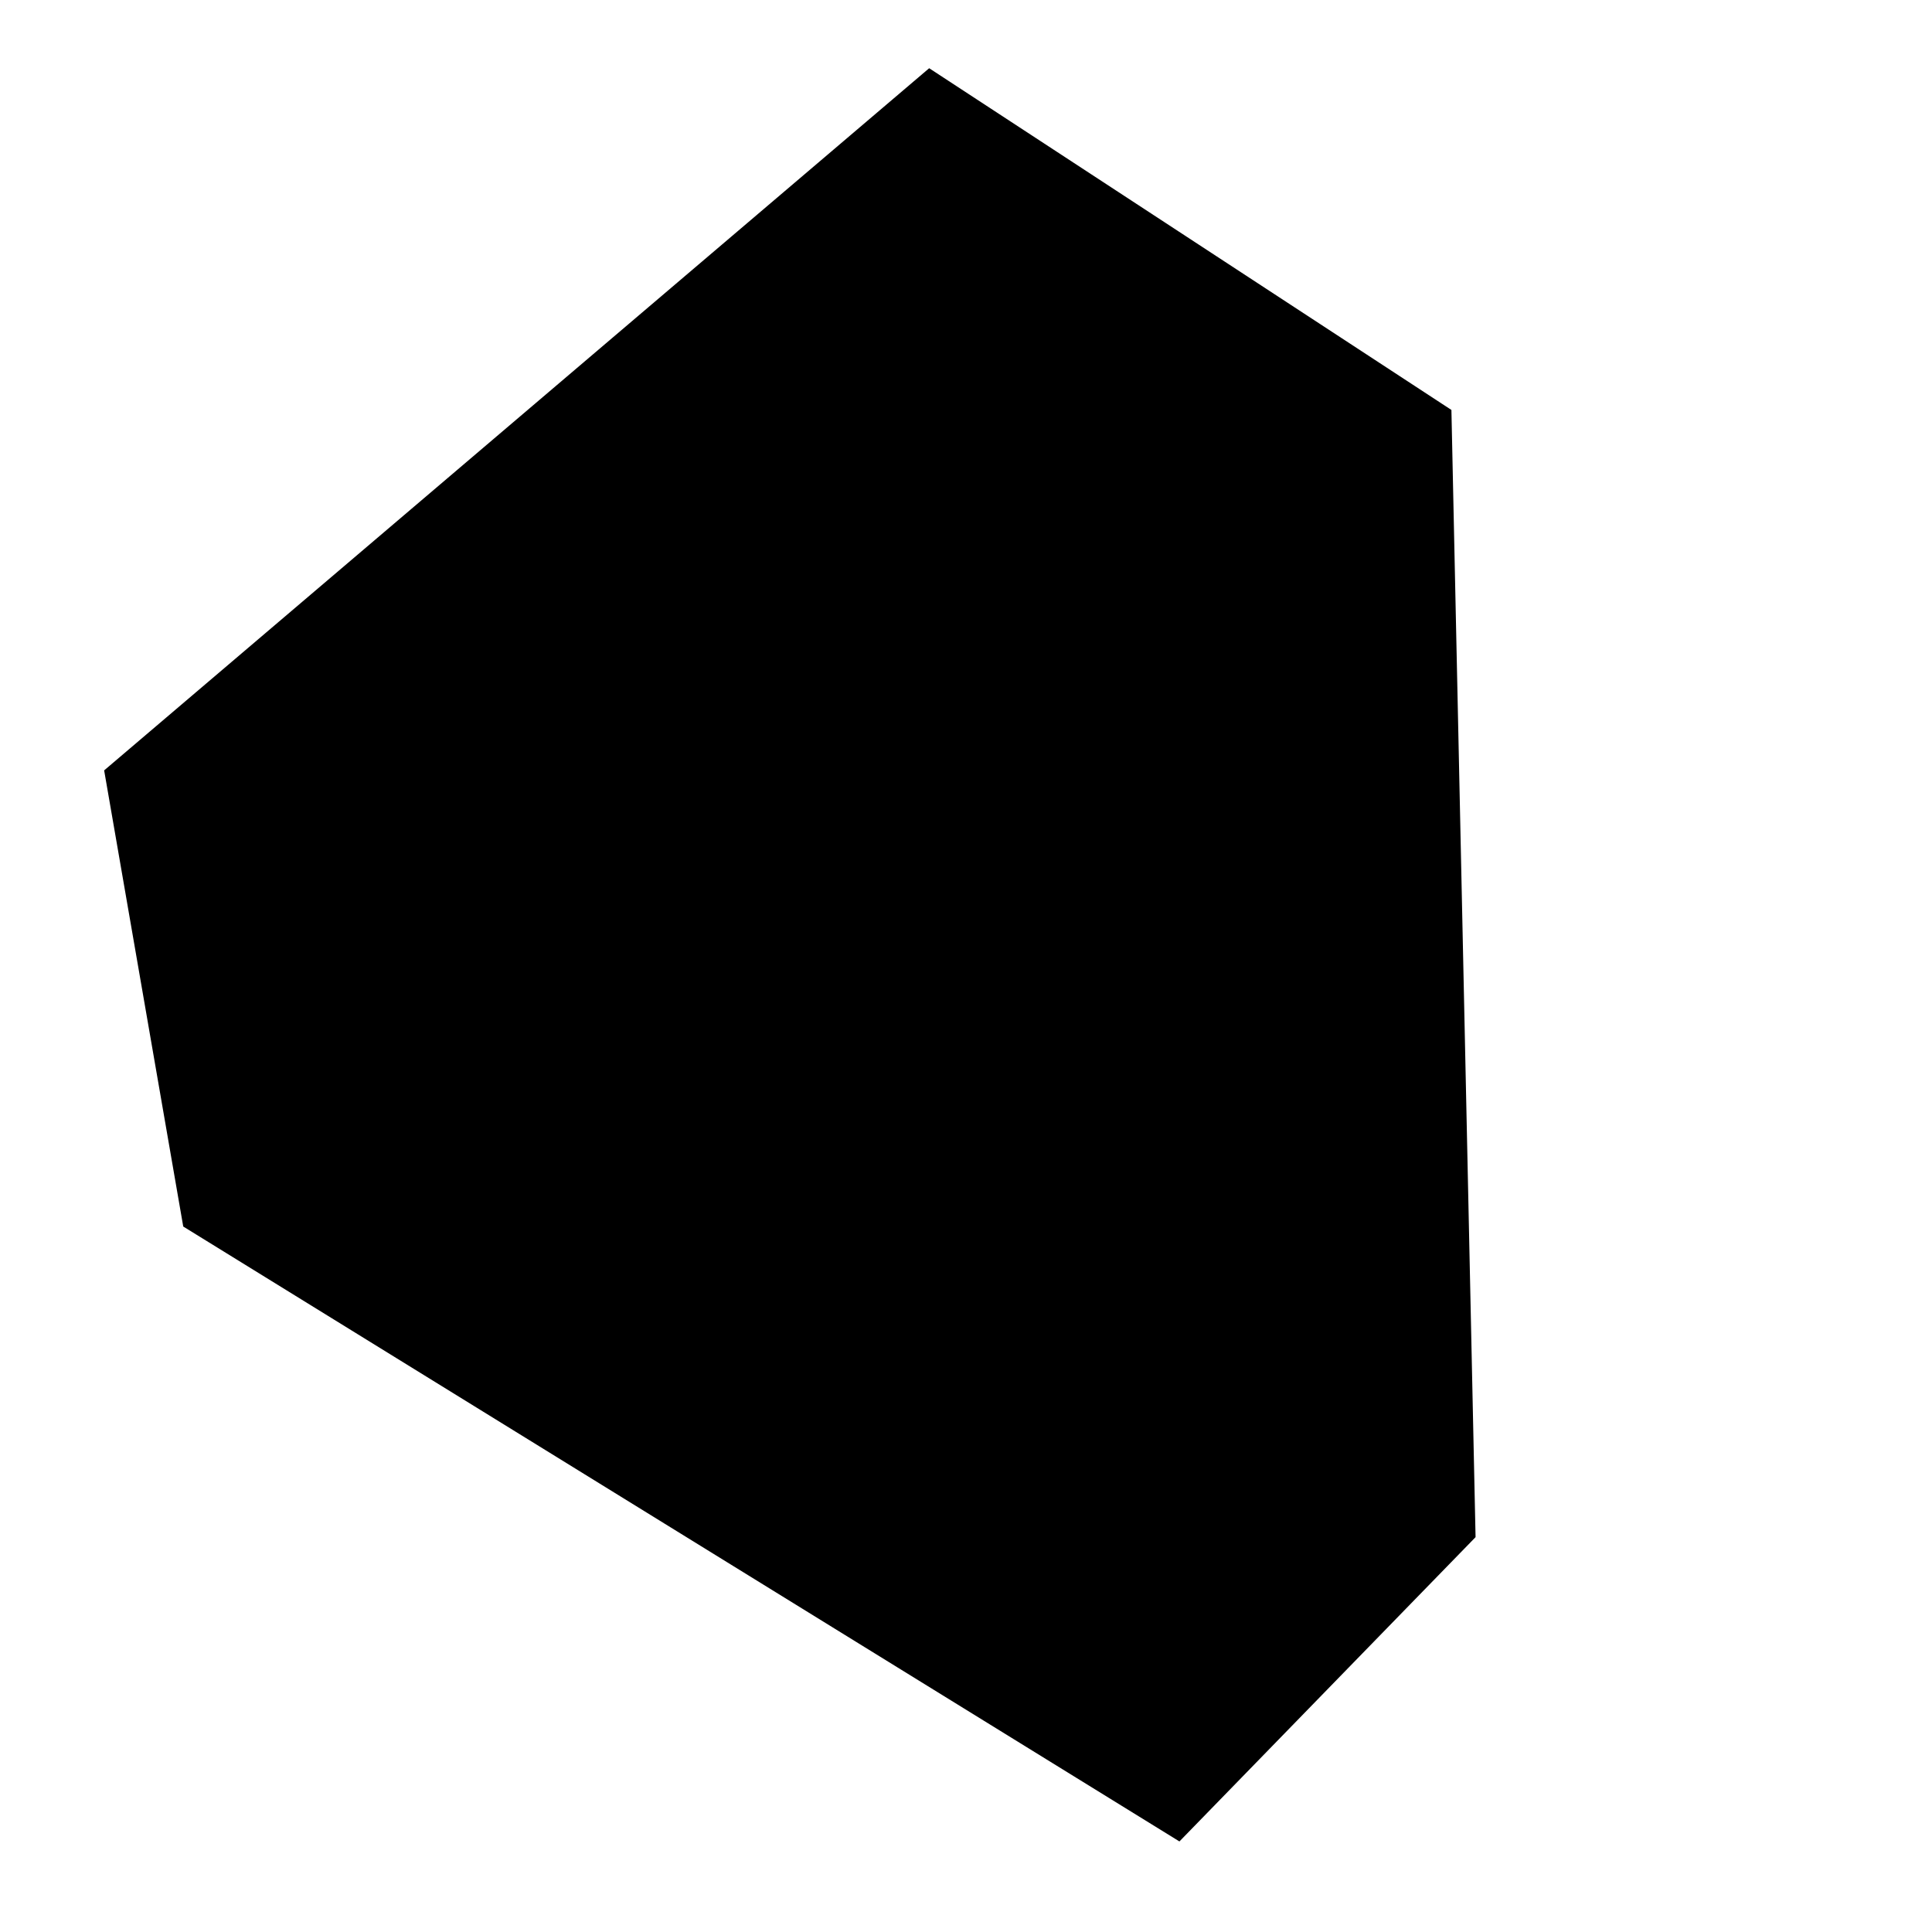
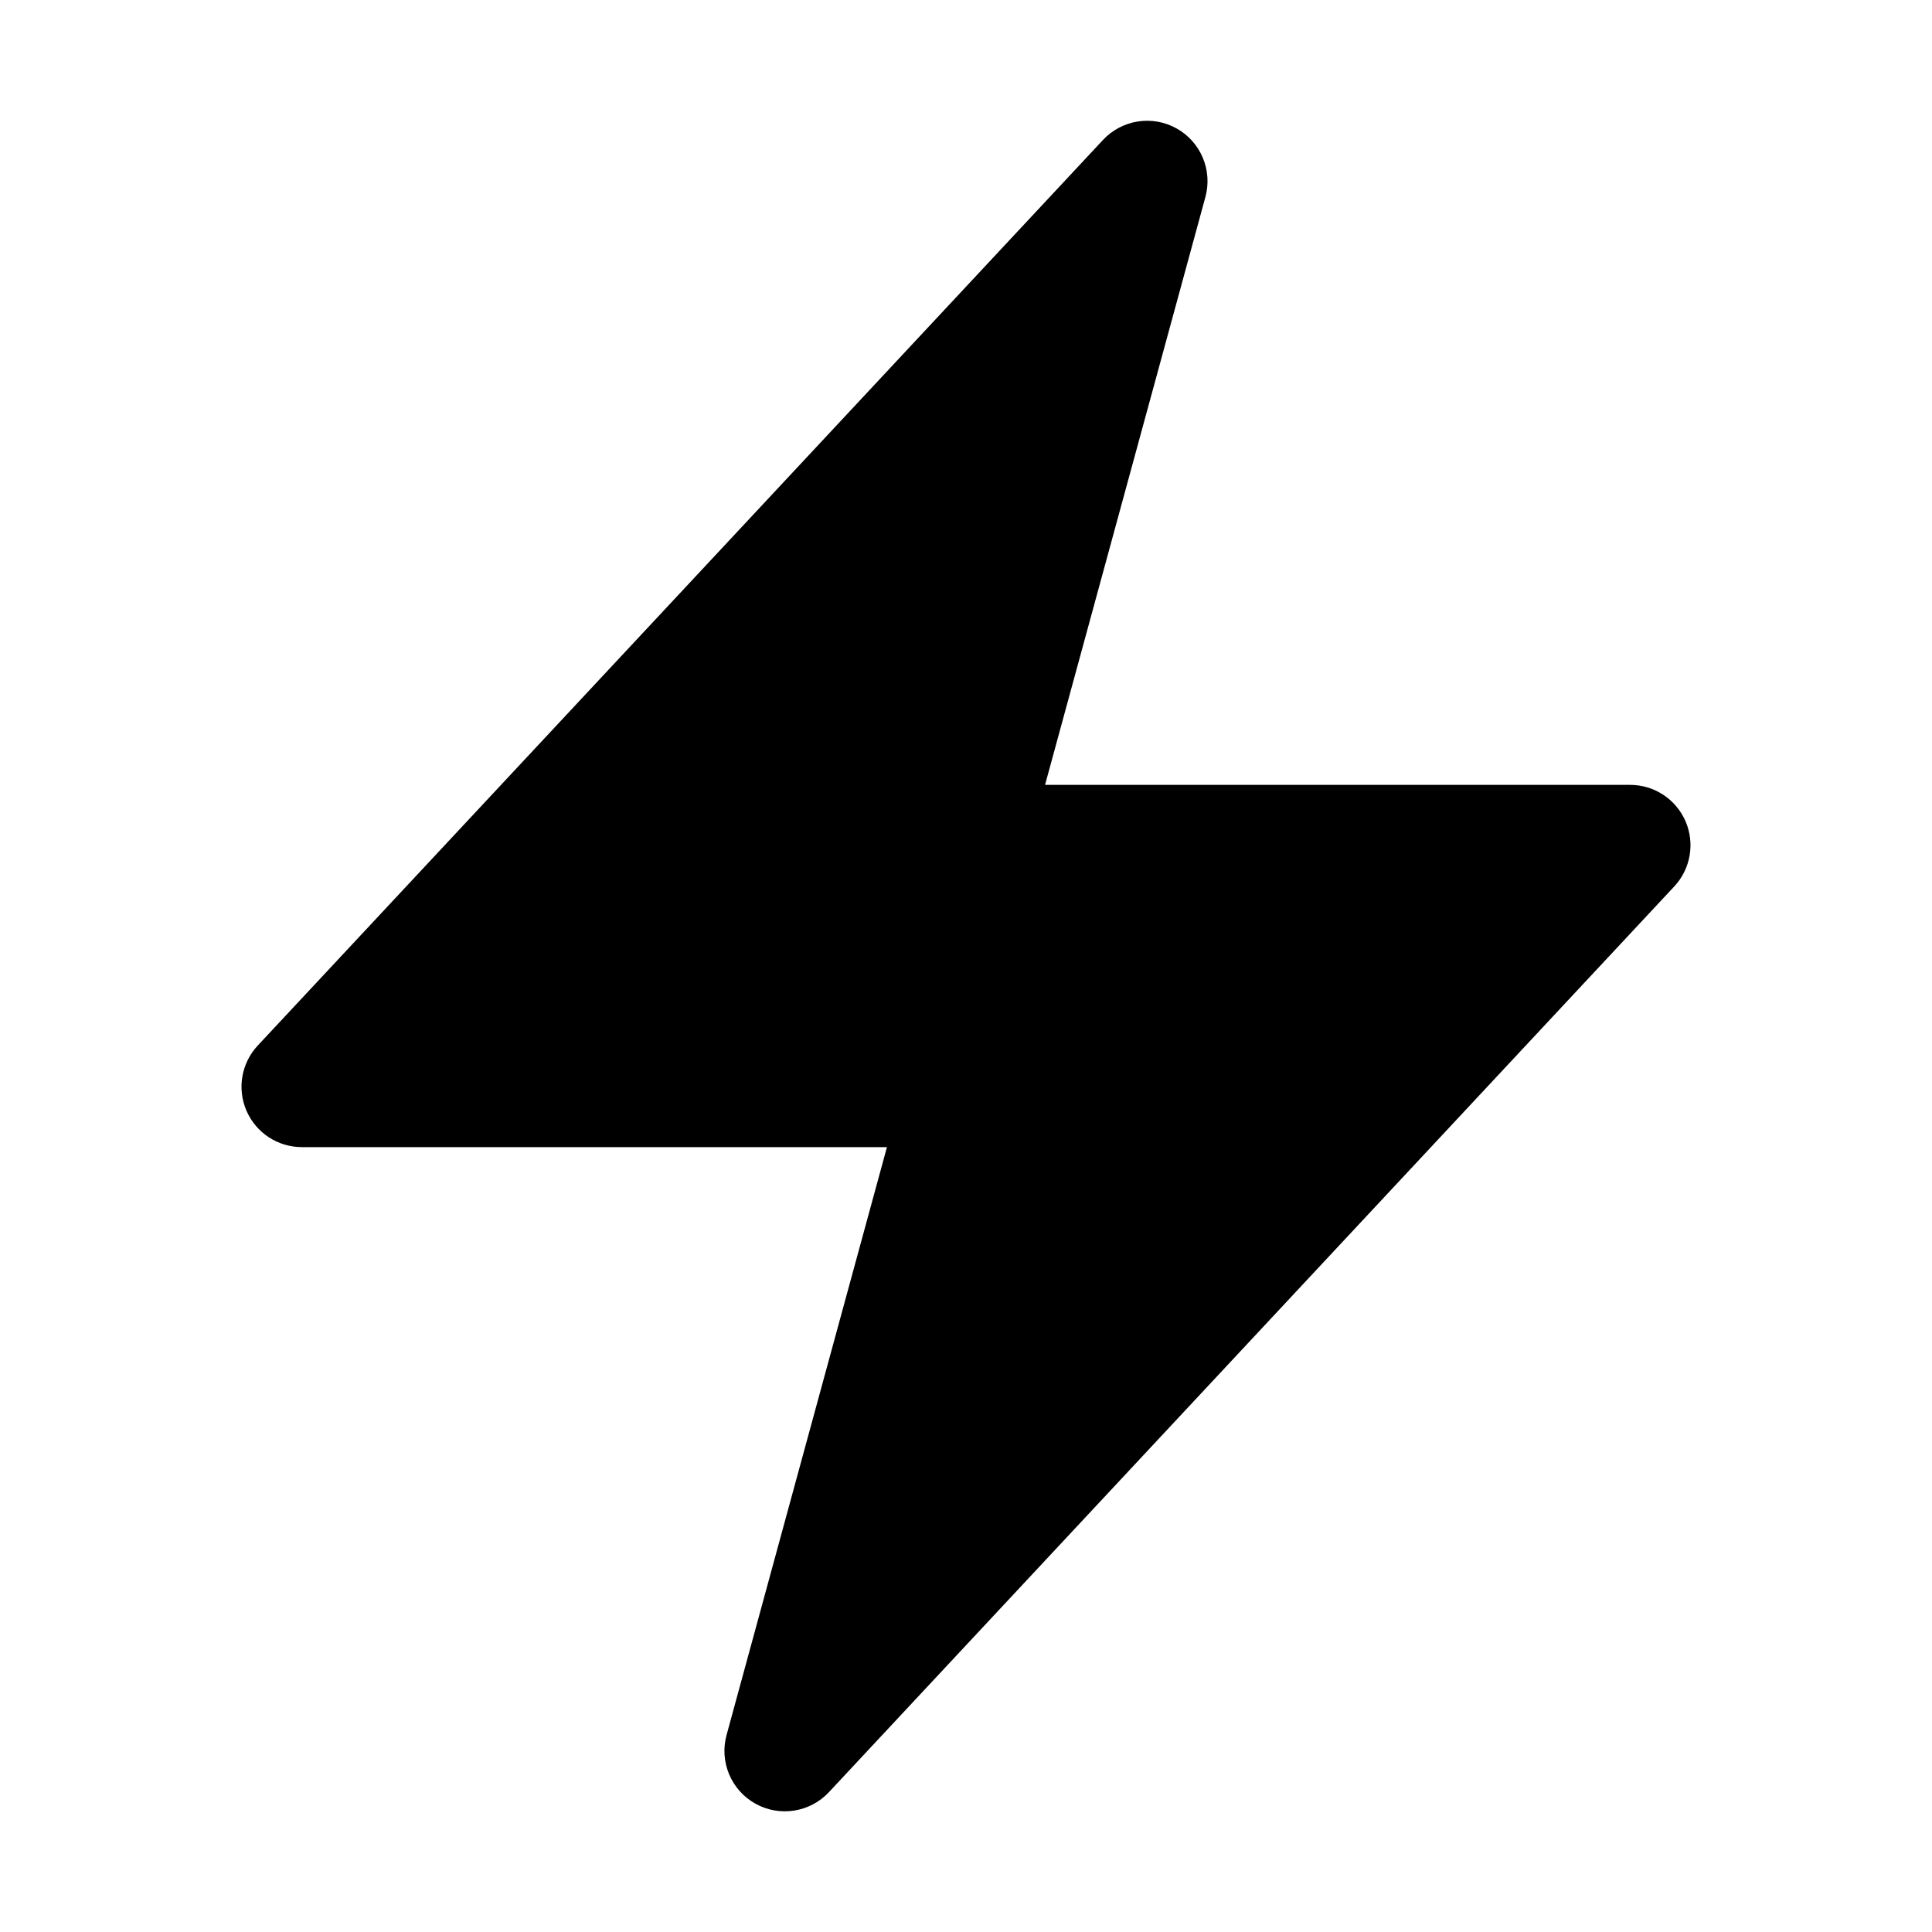
- <svg xmlns="http://www.w3.org/2000/svg" viewBox="0 0 64 64" role="img" aria-hidden="true">
-   <path d="M48.88 50.92 L39.07 61.00 L6.07 40.63 L3.45 25.52 L30.78 2.26 L48.08 13.58 Z" fill="#000" />
-   <circle cx="33.17" cy="31.74" r="13.68" fill="#000" />
+ <svg xmlns="http://www.w3.org/2000/svg" viewBox="0 0 24 24" fill="currentColor" aria-hidden="true" data-slot="icon" width="64" height="64">
+   <path fill-rule="evenodd" d="M14.615 1.595a.75.75 0 0 1 .359.852L12.982 9.75h7.268a.75.75 0 0 1 .548 1.262l-10.5 11.25a.75.75 0 0 1-1.272-.71l1.992-7.302H3.75a.75.75 0 0 1-.548-1.262l10.5-11.25a.75.75 0 0 1 .913-.143Z" clip-rule="evenodd" />
</svg>
